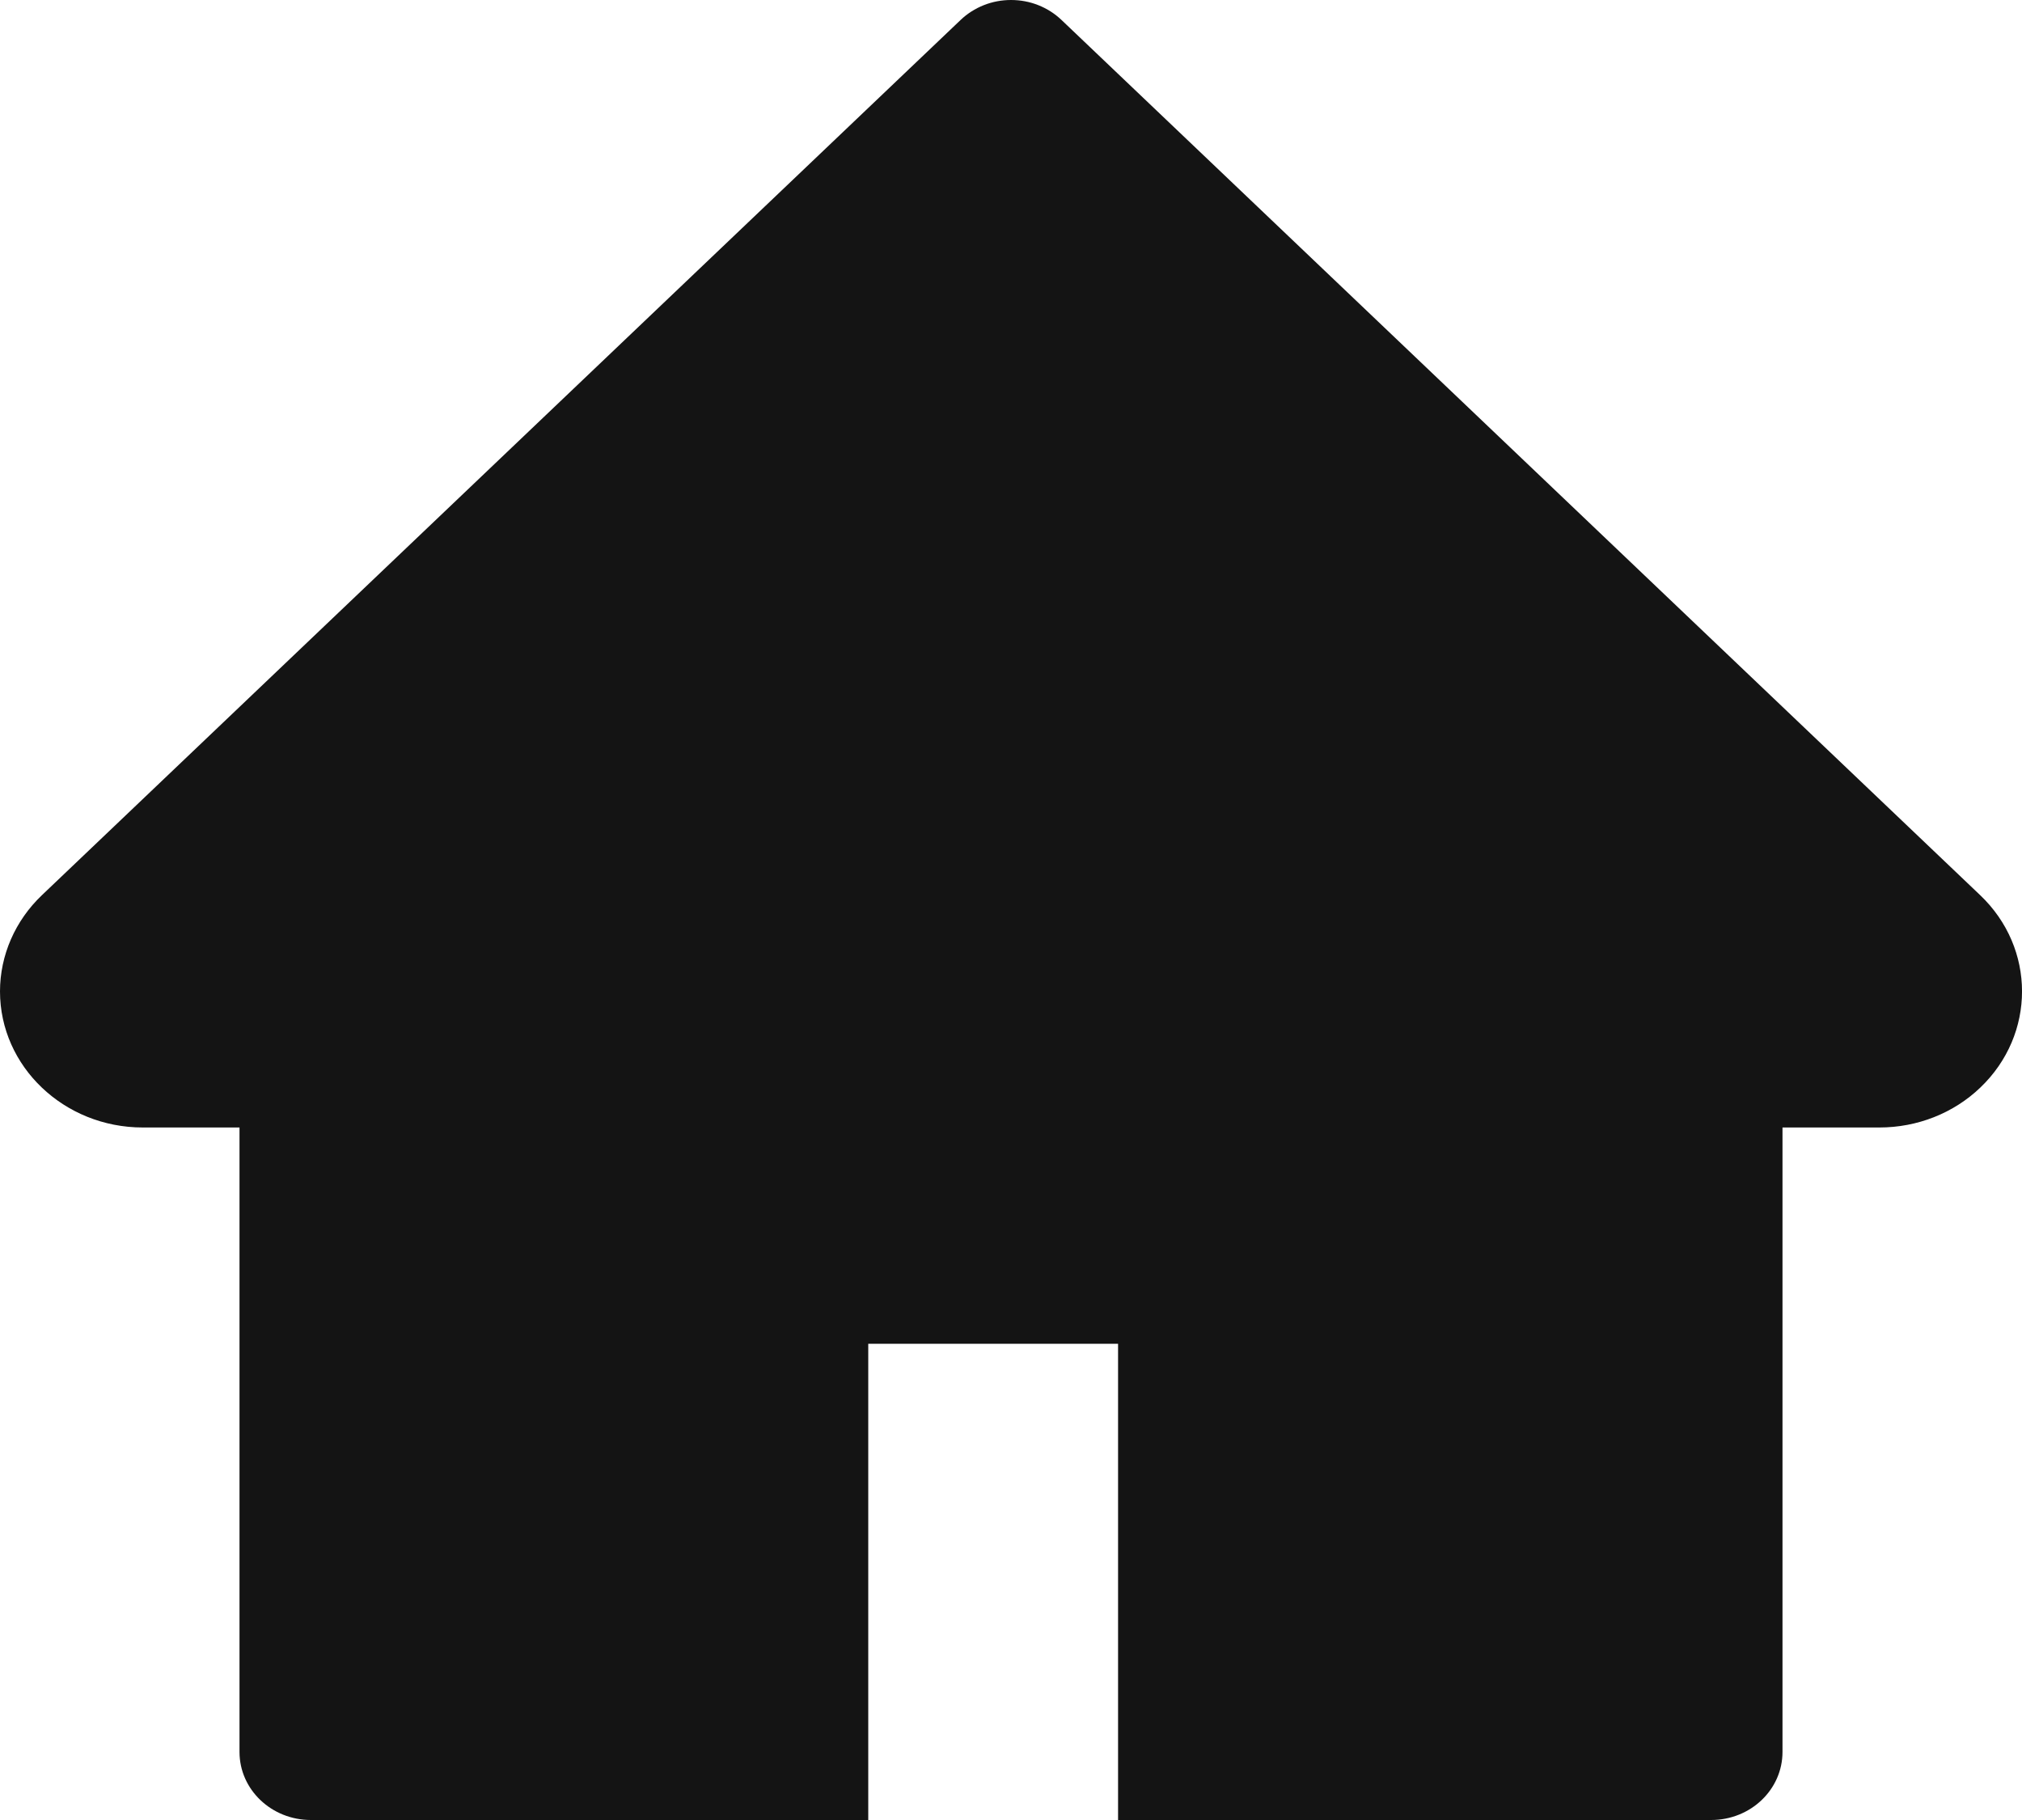
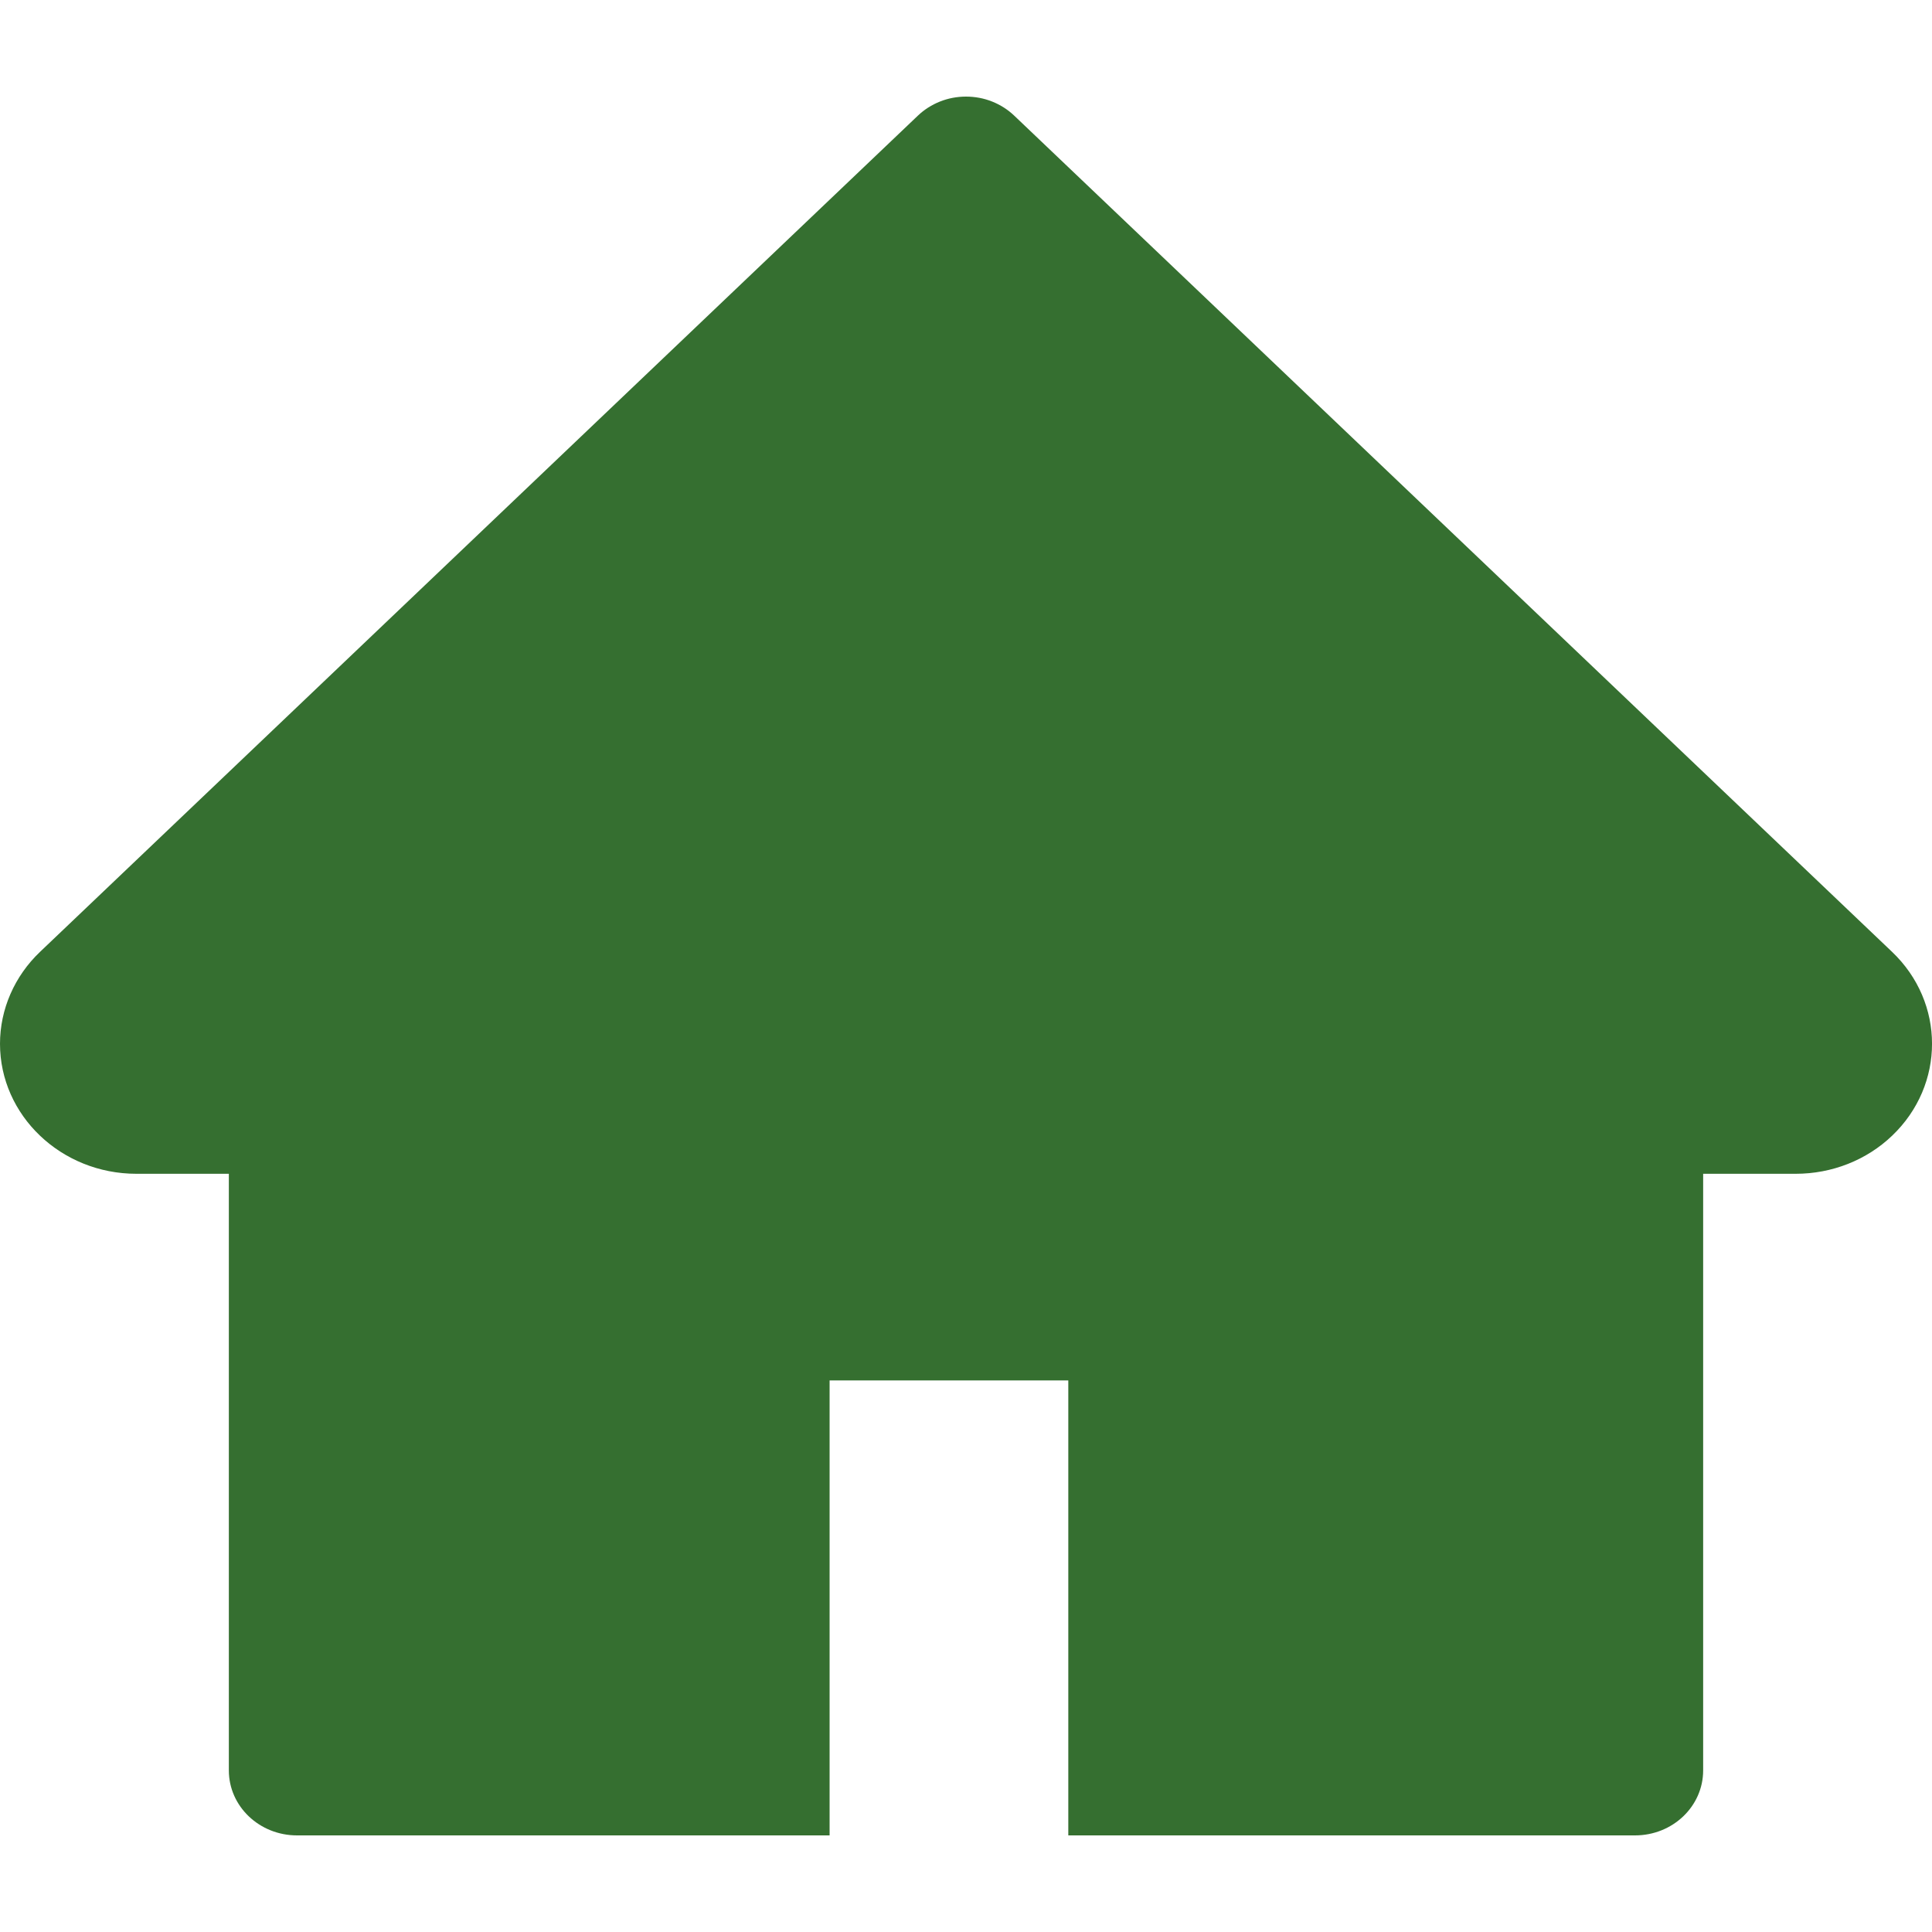
- <svg xmlns="http://www.w3.org/2000/svg" width="20" height="18" viewBox="0 0 20 18" fill="none">
-   <path d="M19.586 8.853L10.499 0.197C10.434 0.135 10.356 0.085 10.27 0.051C10.185 0.017 10.093 0 10 0C9.908 0 9.816 0.017 9.731 0.051C9.645 0.085 9.567 0.135 9.502 0.197L0.415 8.853C0.15 9.105 0 9.448 0 9.805C0 10.547 0.633 11.151 1.412 11.151H2.369V17.327C2.369 17.699 2.685 18 3.075 18H8.588V13.29H11.059V18H16.925C17.316 18 17.631 17.699 17.631 17.327V11.151H18.589C18.964 11.151 19.323 11.01 19.588 10.756C20.138 10.23 20.138 9.378 19.586 8.853Z" fill="#141414" />
+ <svg xmlns="http://www.w3.org/2000/svg" width="20" height="20" viewBox="0 0 20 20" fill="none">
+   <path d="M19.586 9.853L10.499 1.197C10.434 1.135 10.356 1.085 10.27 1.051C10.185 1.017 10.093 1 10 1C9.908 1 9.816 1.017 9.731 1.051C9.645 1.085 9.567 1.135 9.502 1.197L0.415 9.853C0.15 10.105 0 10.448 0 10.805C0 11.547 0.633 12.151 1.412 12.151H2.369V18.327C2.369 18.699 2.685 19 3.075 19H8.588V14.29H11.059V19H16.925C17.316 19 17.631 18.699 17.631 18.327V12.151H18.589C18.964 12.151 19.323 12.01 19.588 11.756C20.138 11.23 20.138 10.378 19.586 9.853Z" fill="#356F30" />
</svg>
